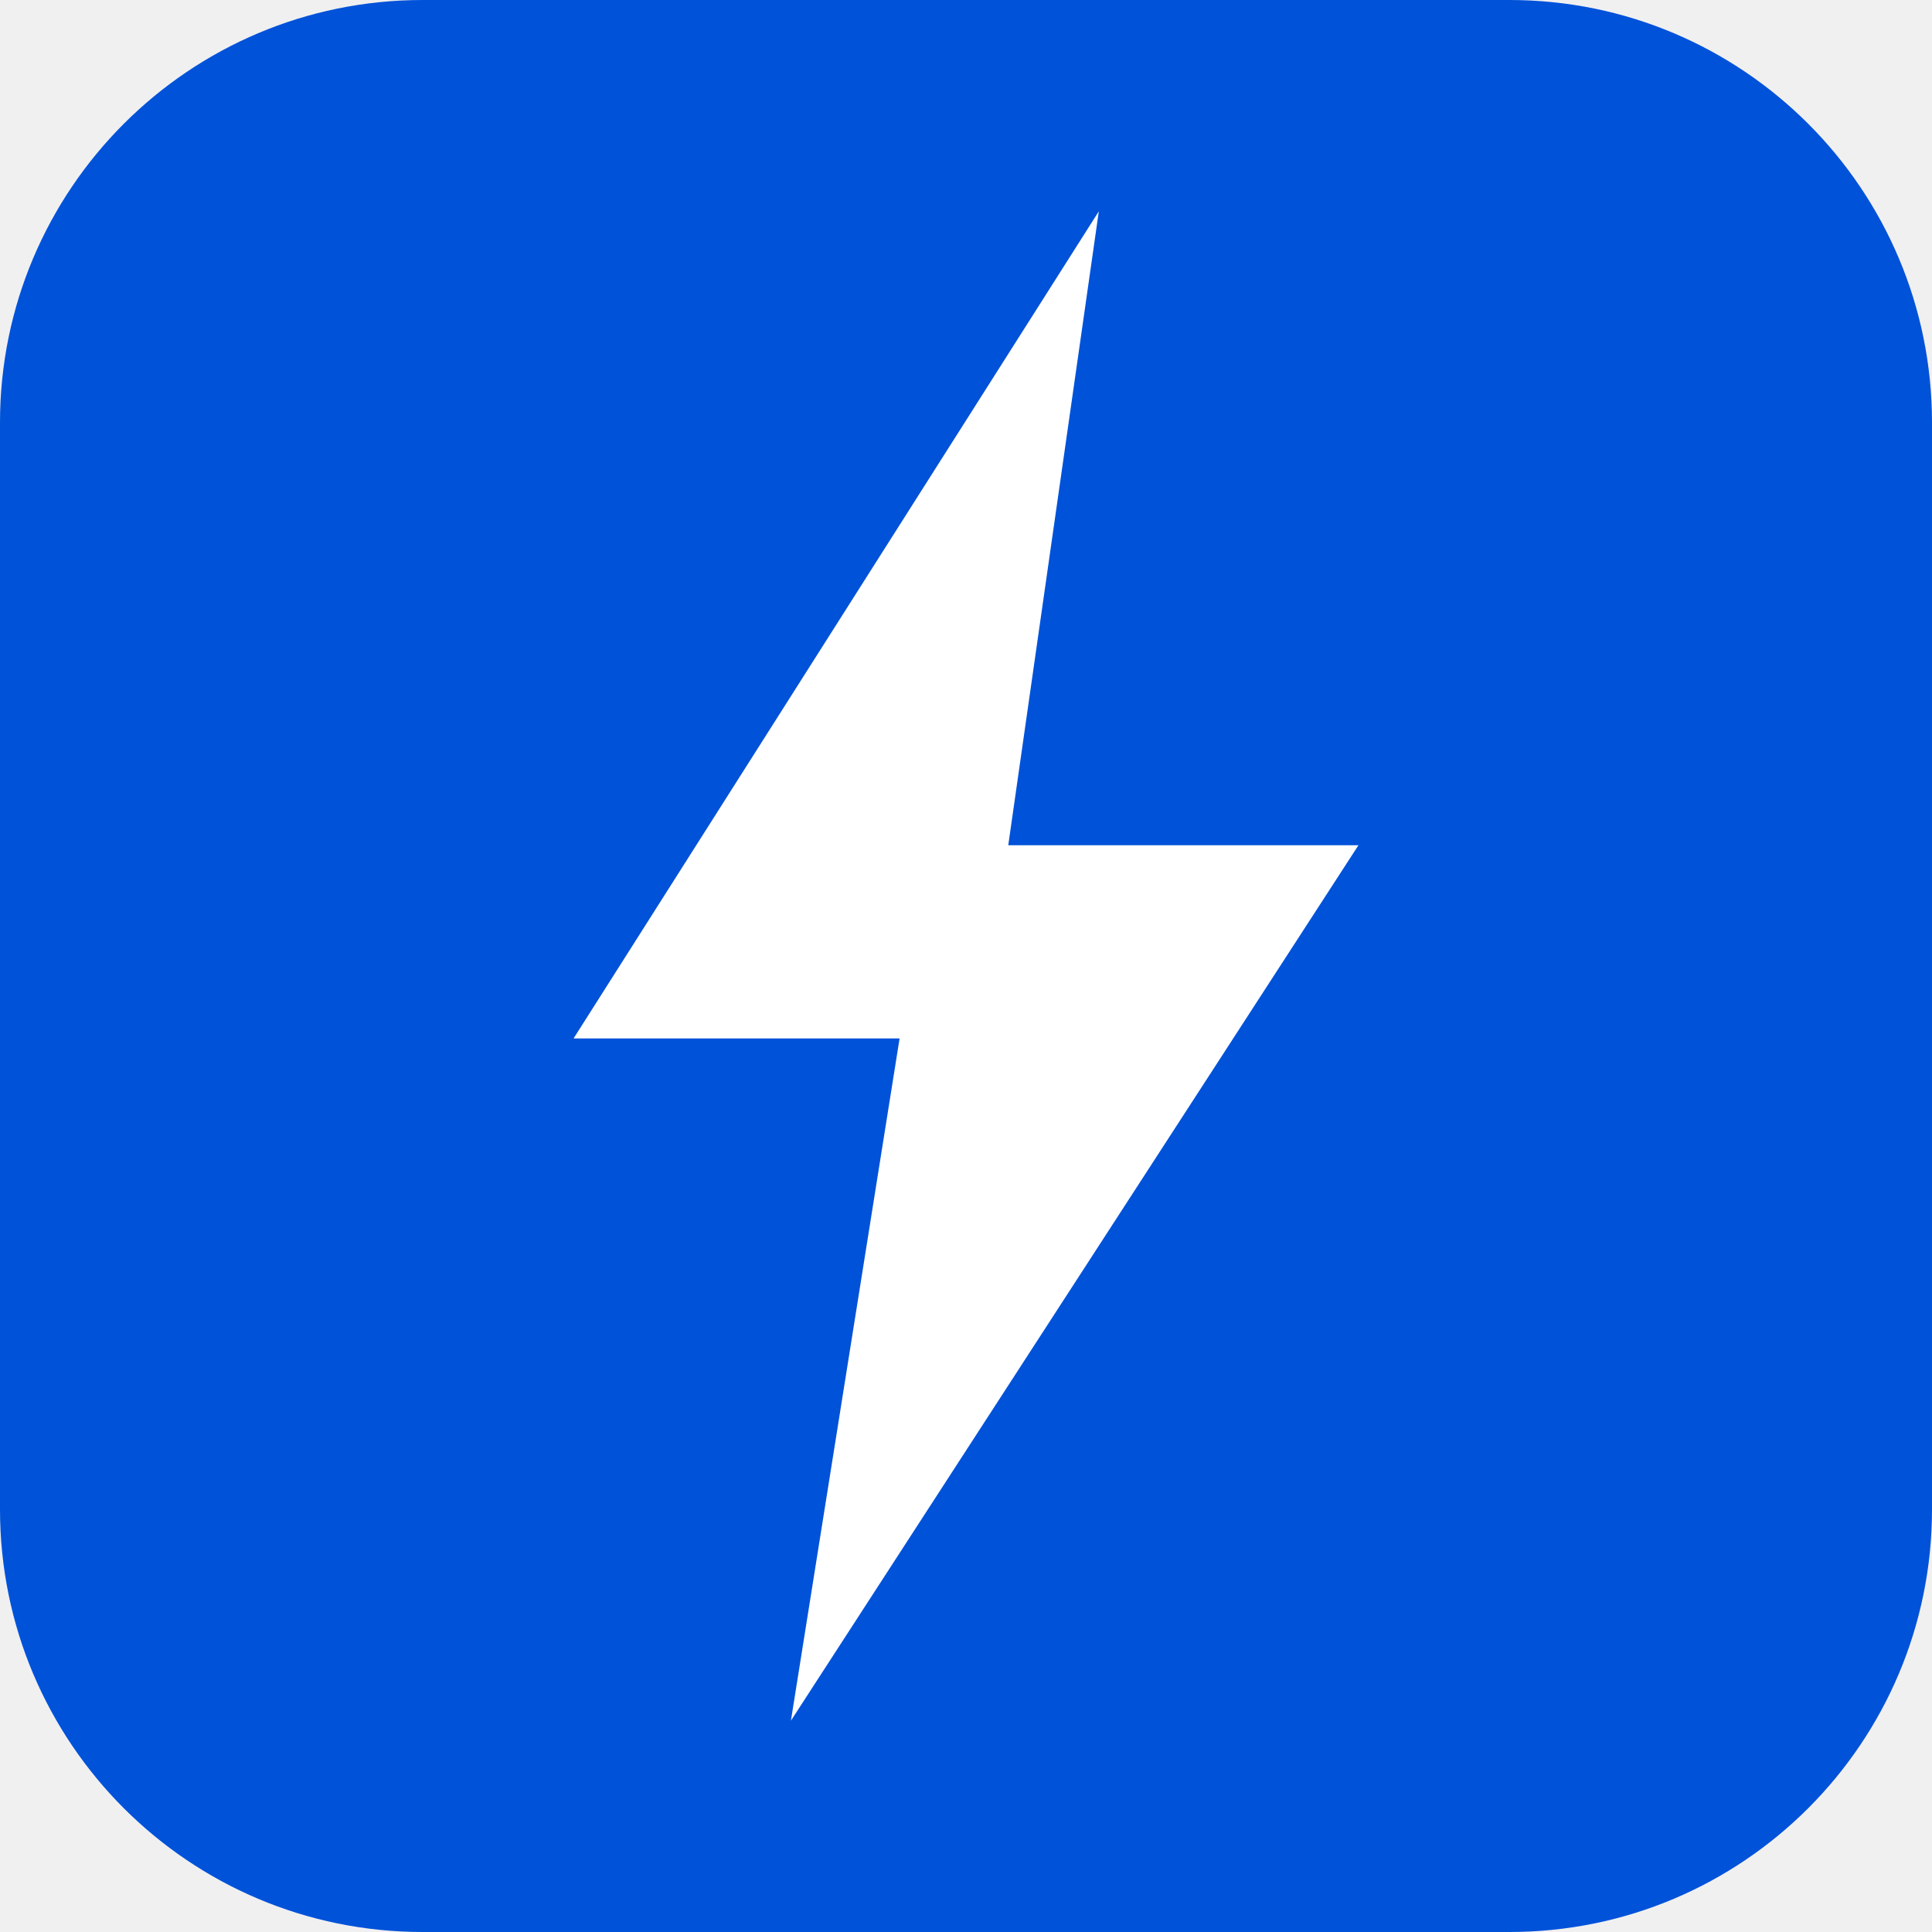
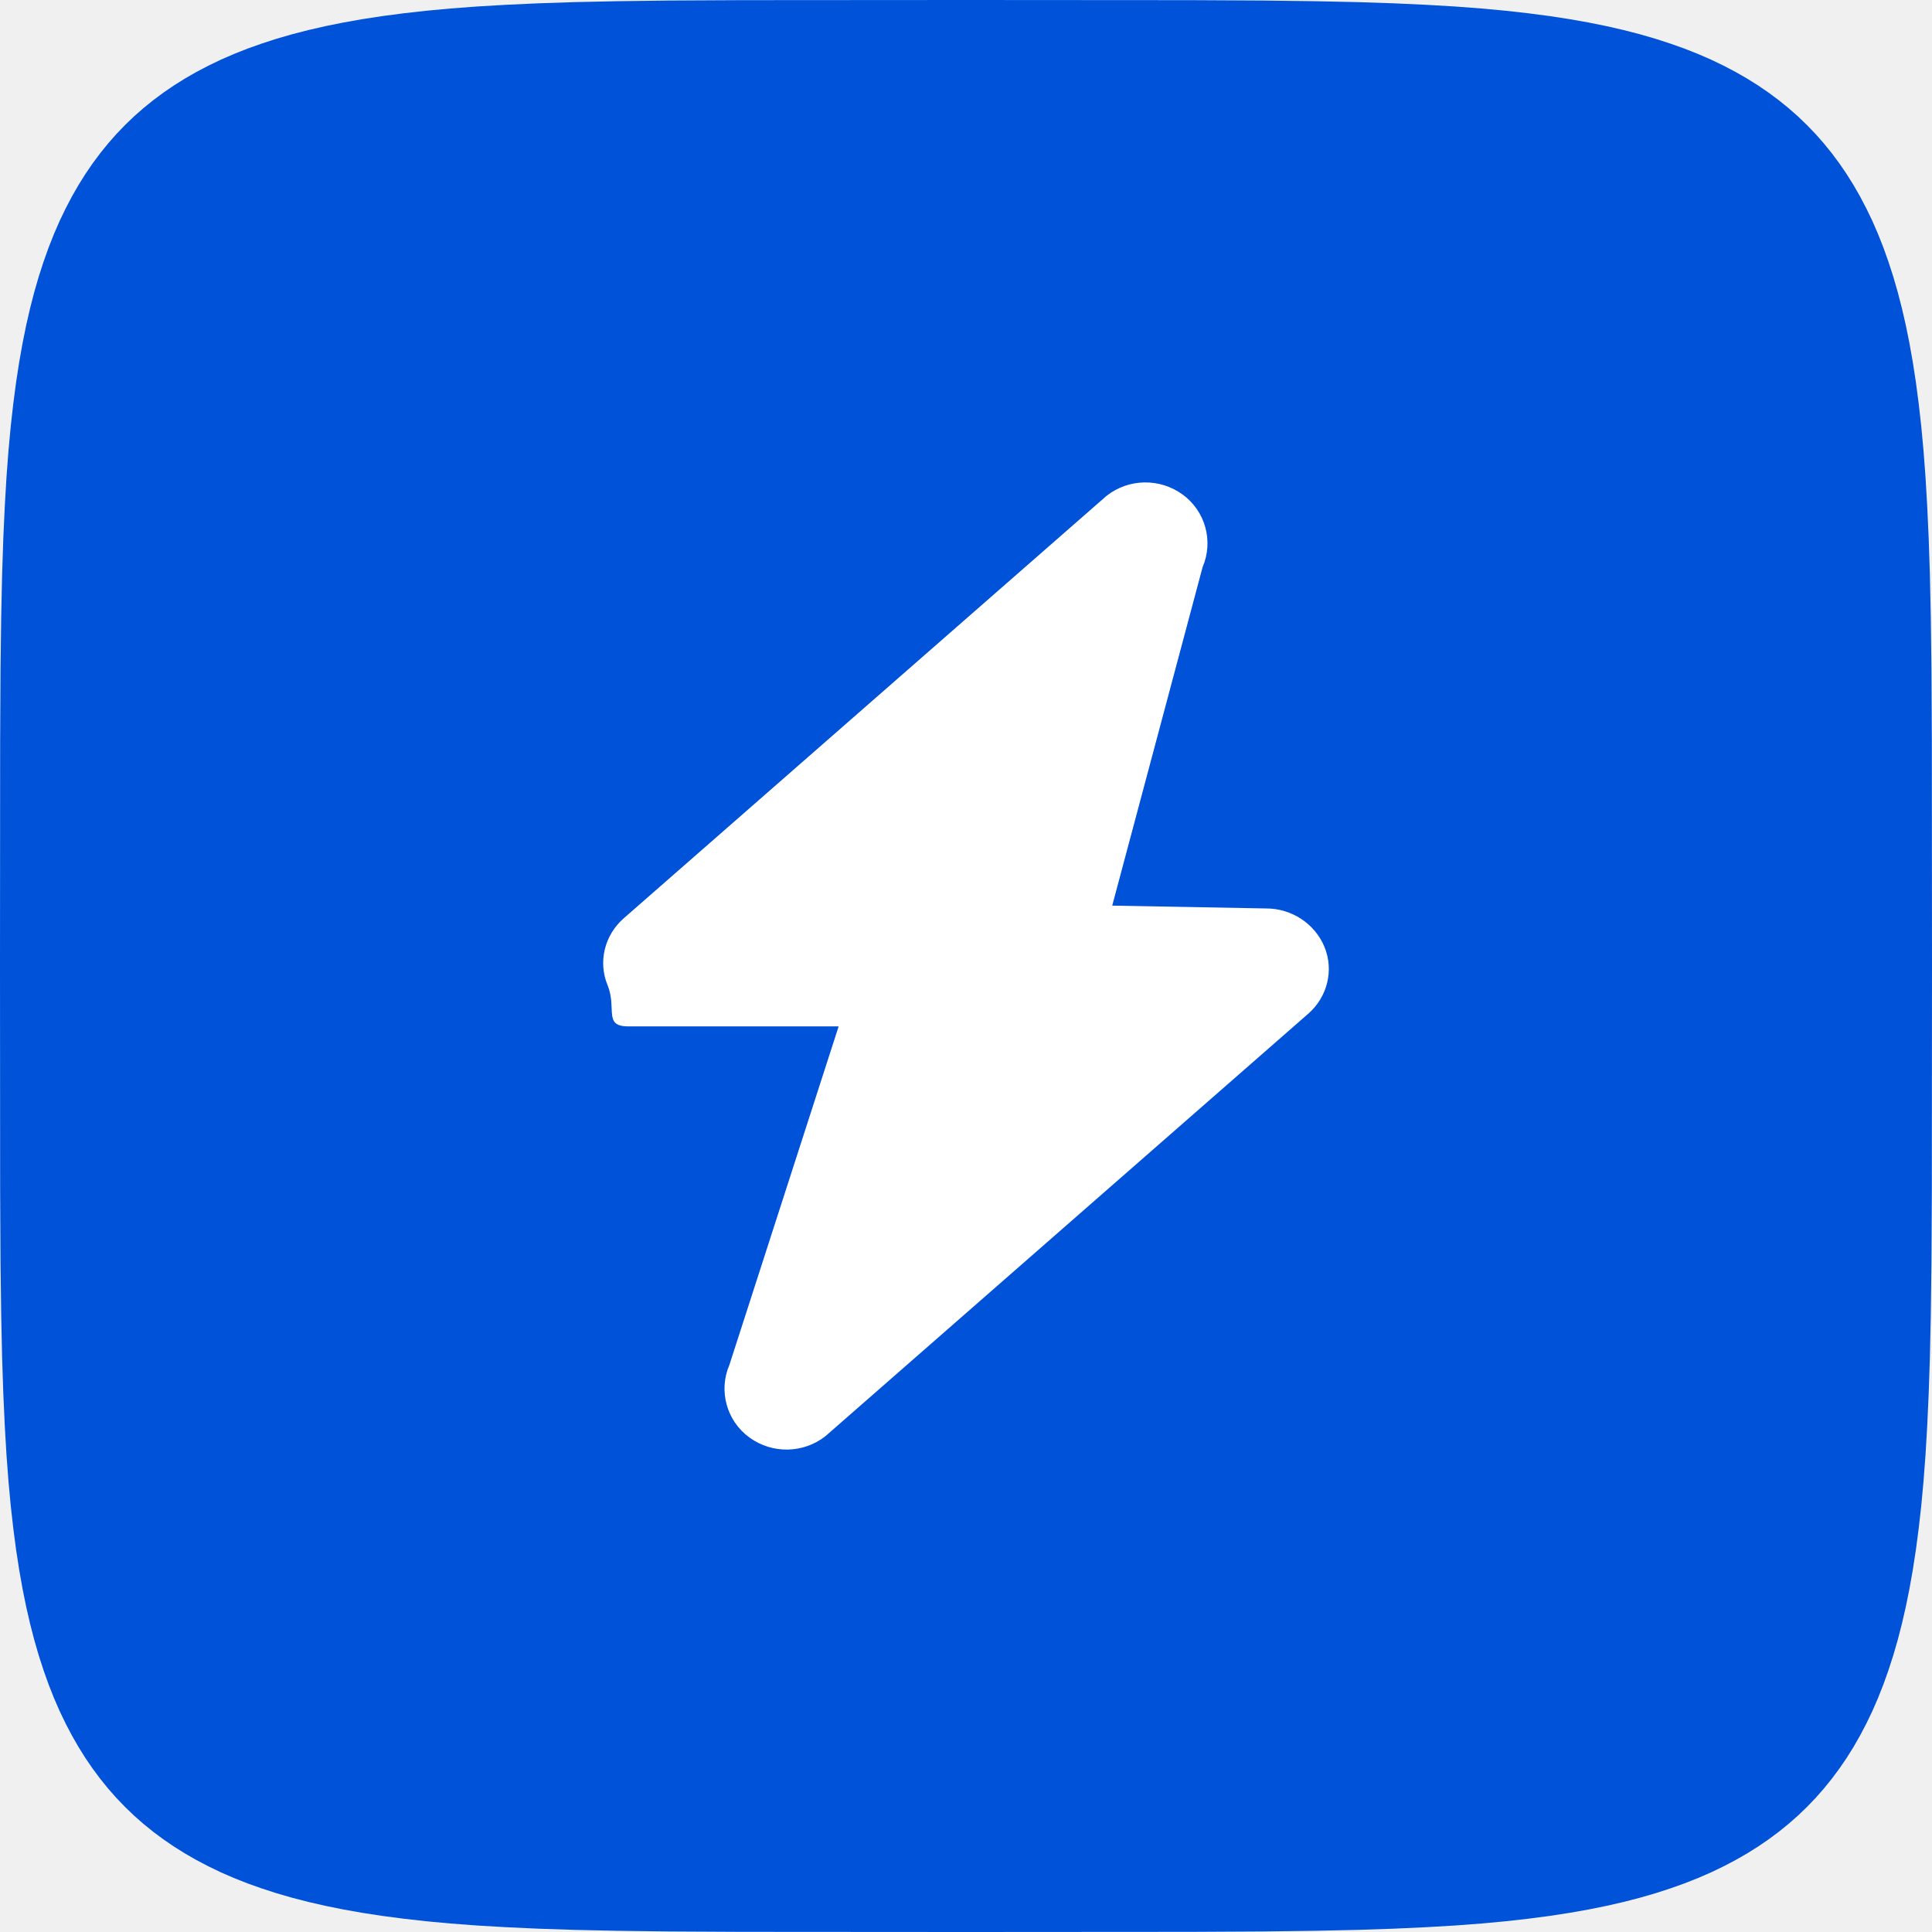
- <svg xmlns="http://www.w3.org/2000/svg" viewBox="0 0 32 32" role="img" aria-label="BlueCDN">
-   <rect width="32" height="32" rx="7" fill="#0052D9" />
-   <path fill="#ffffff" d="M18.2 3.5 9.5 17.2h5.4l-1.8 11.3L22.5 14h-5.8l1.5-10.5z" />
+ <svg xmlns="http://www.w3.org/2000/svg" viewBox="0 0 512 512">
+   <path d="M512.00,256.00 L511.96,315.62 L511.86,334.66 L511.68,348.49 L511.44,359.74 L511.12,369.38 L510.73,377.89 L510.28,385.57 L509.75,392.58 L509.15,399.06 L508.47,405.09 L507.73,410.73 L506.91,416.04 L506.02,421.06 L505.06,425.81 L504.02,430.33 L502.91,434.63 L501.72,438.74 L500.45,442.66 L499.11,446.42 L497.69,450.01 L496.19,453.46 L494.60,456.76 L492.94,459.93 L491.19,462.98 L489.36,465.90 L487.44,468.71 L485.43,471.41 L483.34,473.99 L481.15,476.48 L478.86,478.86 L476.48,481.15 L473.99,483.34 L471.41,485.43 L468.71,487.44 L465.90,489.36 L462.98,491.19 L459.93,492.94 L456.76,494.60 L453.46,496.19 L450.01,497.69 L446.42,499.11 L442.66,500.45 L438.74,501.72 L434.63,502.91 L430.33,504.02 L425.81,505.06 L421.06,506.02 L416.04,506.91 L410.73,507.73 L405.09,508.47 L399.06,509.15 L392.58,509.75 L385.57,510.28 L377.89,510.73 L369.38,511.12 L359.74,511.44 L348.49,511.68 L334.66,511.86 L315.62,511.96 L256.00,512.00 L196.38,511.96 L177.34,511.86 L163.51,511.68 L152.26,511.44 L142.62,511.12 L134.11,510.73 L126.43,510.28 L119.42,509.75 L112.94,509.15 L106.91,508.47 L101.27,507.73 L95.96,506.91 L90.94,506.02 L86.19,505.06 L81.67,504.02 L77.37,502.91 L73.26,501.72 L69.34,500.45 L65.58,499.11 L61.99,497.69 L58.54,496.19 L55.24,494.60 L52.07,492.94 L49.02,491.19 L46.10,489.36 L43.29,487.44 L40.59,485.43 L38.01,483.34 L35.52,481.15 L33.14,478.86 L30.85,476.48 L28.66,473.99 L26.57,471.41 L24.56,468.71 L22.64,465.90 L20.81,462.98 L19.06,459.93 L17.40,456.76 L15.81,453.46 L14.31,450.01 L12.89,446.42 L11.55,442.66 L10.28,438.74 L9.09,434.63 L7.98,430.33 L6.94,425.81 L5.98,421.06 L5.09,416.04 L4.27,410.73 L3.53,405.09 L2.85,399.06 L2.25,392.58 L1.72,385.57 L1.27,377.89 L0.88,369.38 L0.56,359.74 L0.32,348.49 L0.14,334.66 L0.04,315.62 L0.00,256.00 L0.04,196.38 L0.14,177.34 L0.32,163.51 L0.56,152.26 L0.88,142.62 L1.27,134.11 L1.72,126.43 L2.25,119.42 L2.85,112.94 L3.53,106.91 L4.27,101.27 L5.09,95.96 L5.98,90.94 L6.94,86.19 L7.98,81.67 L9.09,77.37 L10.28,73.26 L11.55,69.34 L12.89,65.58 L14.31,61.99 L15.81,58.54 L17.40,55.24 L19.06,52.07 L20.81,49.02 L22.64,46.10 L24.56,43.29 L26.57,40.59 L28.66,38.01 L30.85,35.52 L33.14,33.14 L35.52,30.85 L38.01,28.66 L40.59,26.57 L43.29,24.56 L46.10,22.64 L49.02,20.81 L52.07,19.06 L55.24,17.40 L58.54,15.81 L61.99,14.31 L65.58,12.89 L69.34,11.55 L73.26,10.28 L77.37,9.09 L81.67,7.98 L86.19,6.94 L90.94,5.98 L95.96,5.09 L101.27,4.27 L106.91,3.53 L112.94,2.85 L119.42,2.25 L126.43,1.72 L134.11,1.27 L142.62,0.88 L152.26,0.56 L163.51,0.32 L177.34,0.14 L196.38,0.04 L256.00,0.00 L315.62,0.04 L334.66,0.14 L348.49,0.32 L359.74,0.56 L369.38,0.88 L377.89,1.27 L385.57,1.72 L392.58,2.25 L399.06,2.85 L405.09,3.53 L410.73,4.27 L416.04,5.09 L421.06,5.98 L425.81,6.94 L430.33,7.98 L434.63,9.09 L438.74,10.28 L442.66,11.55 L446.42,12.89 L450.01,14.31 L453.46,15.81 L456.76,17.40 L459.93,19.06 L462.98,20.81 L465.90,22.64 L468.71,24.56 L471.41,26.57 L473.99,28.66 L476.48,30.85 L478.86,33.14 L481.15,35.52 L483.34,38.01 L485.43,40.59 L487.44,43.29 L489.36,46.10 L491.19,49.02 L492.94,52.07 L494.60,55.24 L496.19,58.54 L497.69,61.99 L499.11,65.58 L500.45,69.34 L501.72,73.26 L502.91,77.37 L504.02,81.67 L505.06,86.19 L506.02,90.94 L506.91,95.96 L507.73,101.27 L508.47,106.91 L509.15,112.94 L509.75,119.42 L510.28,126.43 L510.73,134.11 L511.12,142.62 L511.44,152.26 L511.68,163.51 L511.86,177.34 L511.96,196.38 Z" fill="#0052D9" />
+   <g transform="translate(144.0,128.0) scale(0.5)">
+     <path d="M349.4 44.6c5.9-13.7 1.5-29.7-10.6-38.5s-28.6-8.5-40.3 .7l-256 224c-10 8.8-13.6 22.9-8.5 35.3S31.6 288 45 288l111.5 0L98.6 467.4c-5.9 13.7-1.5 29.7 10.6 38.5s28.6 8.5 40.3-.7l256-224c10-8.8 13.6-22.9 8.5-35.3s-17.5-20.4-30.8-20.4L301.5 224 349.4 44.6z" fill="#ffffff" />
+   </g>
</svg>
